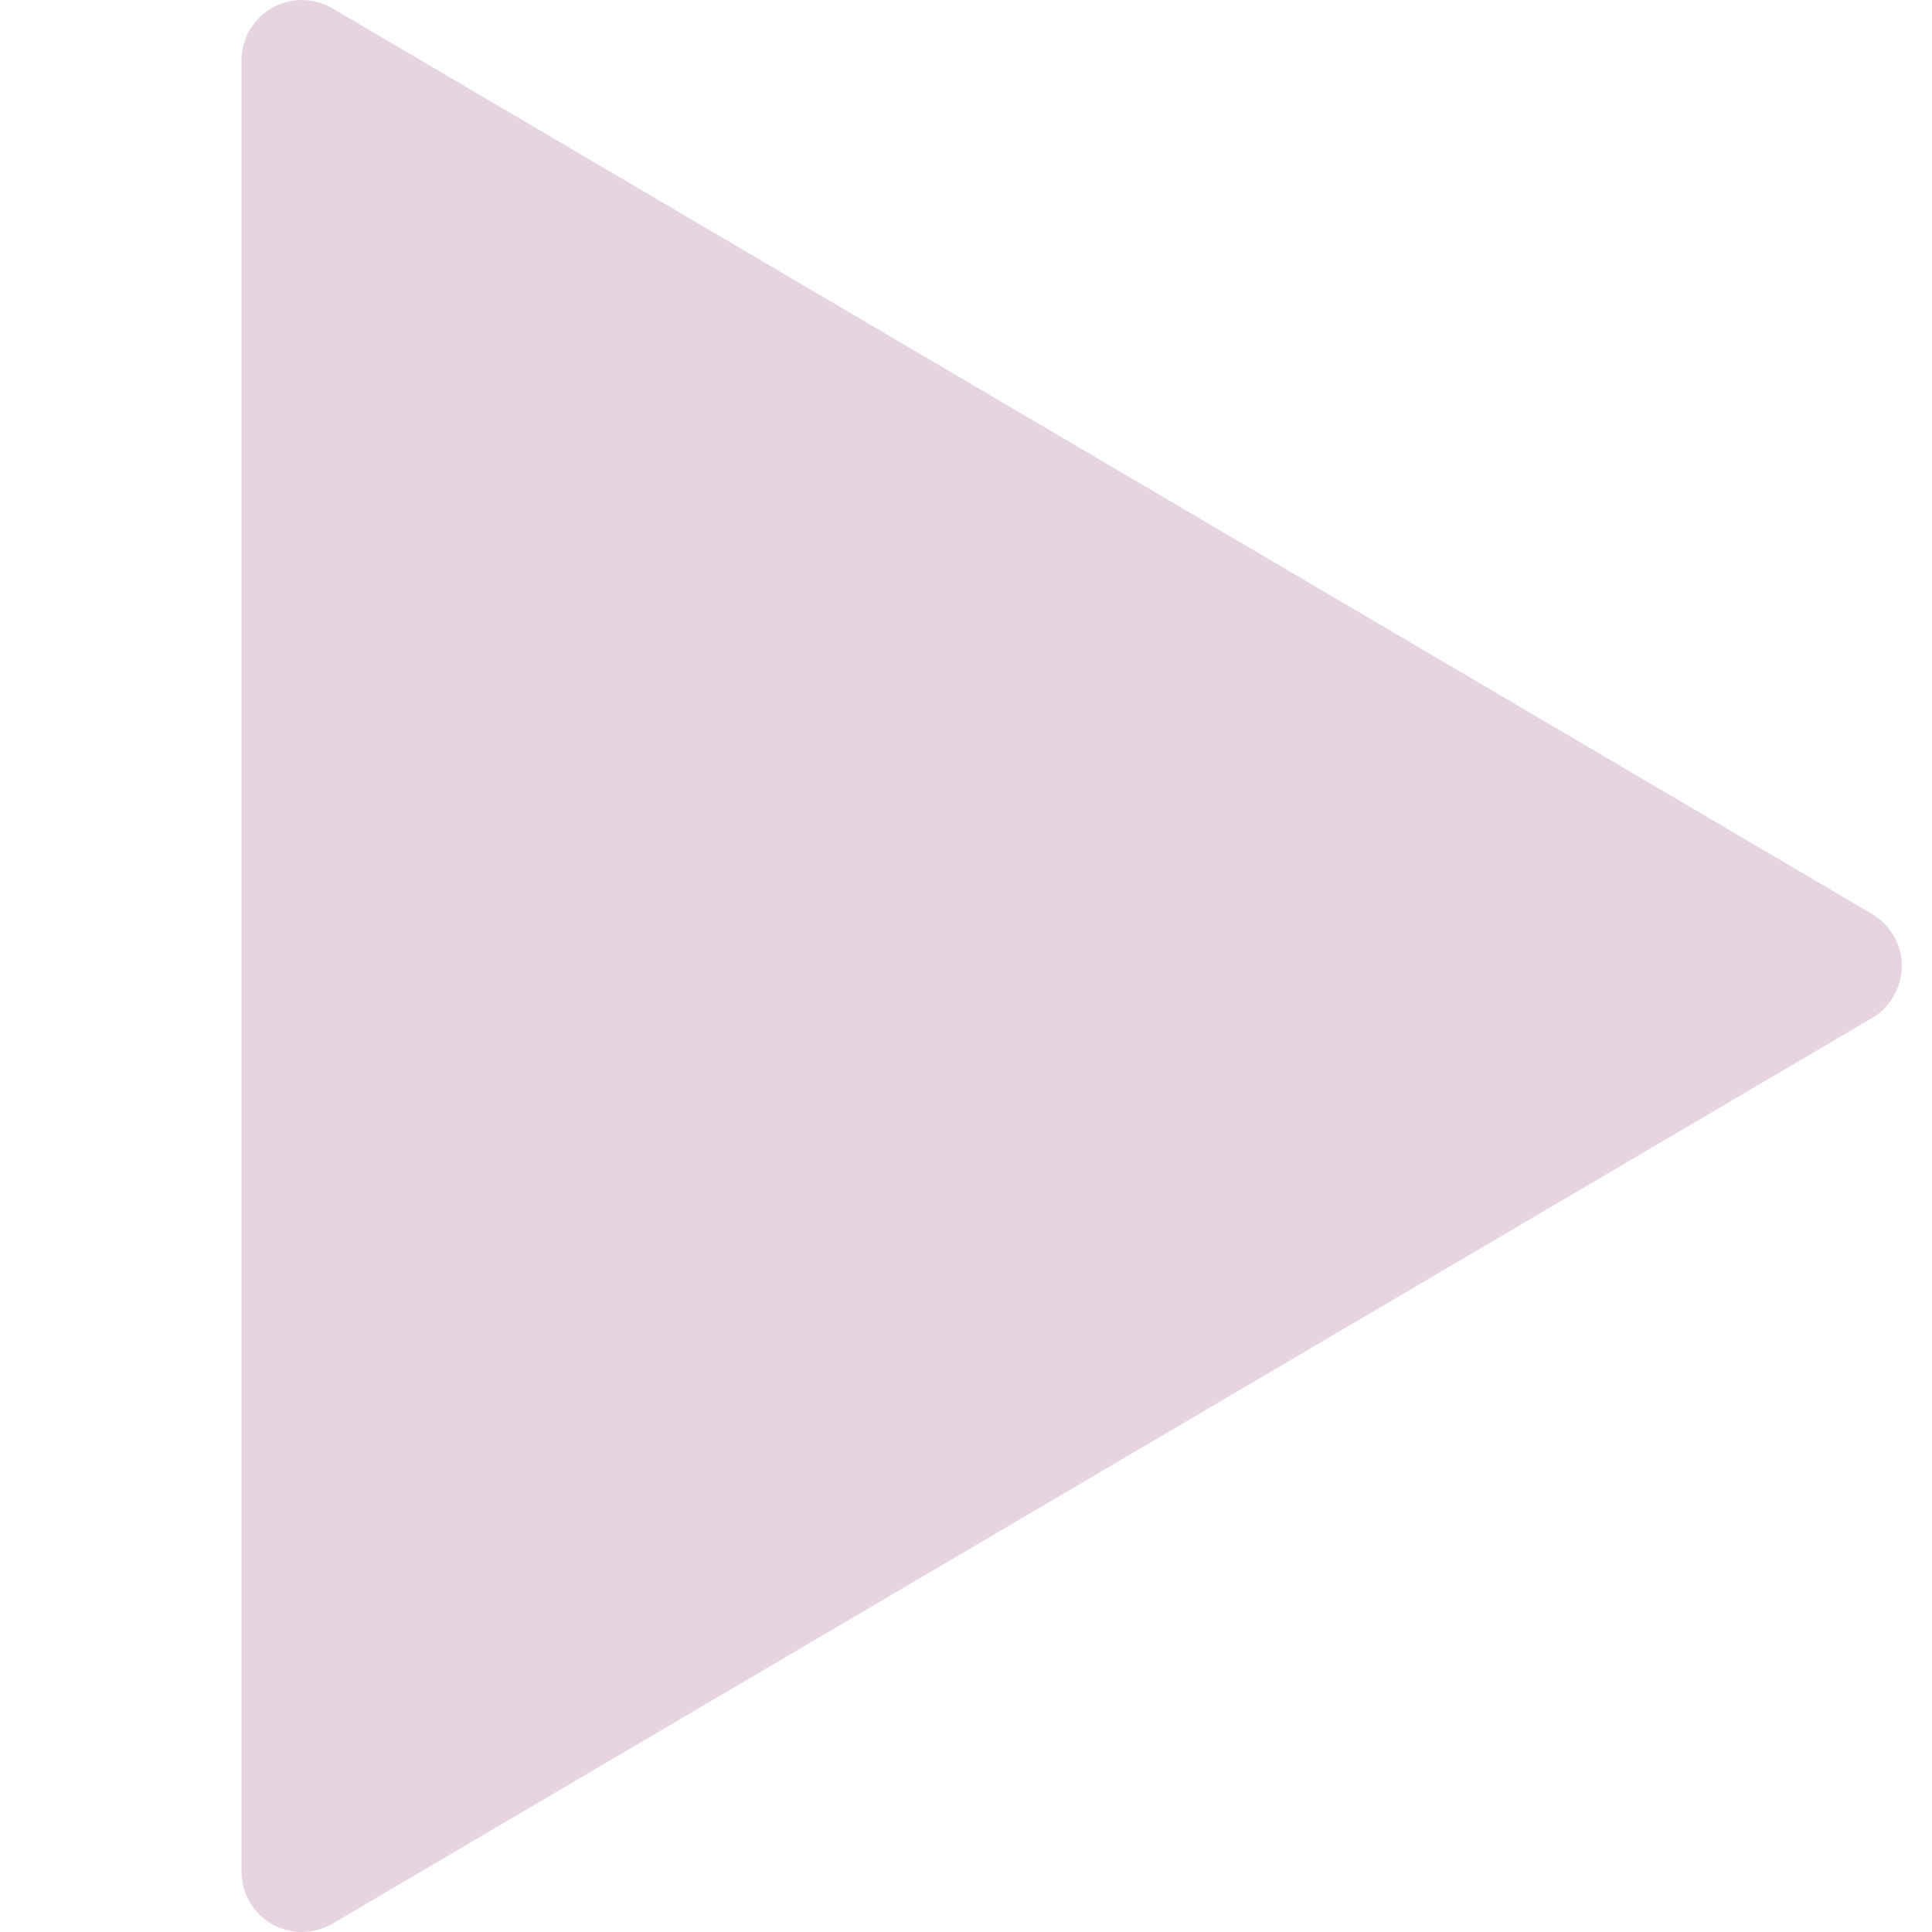
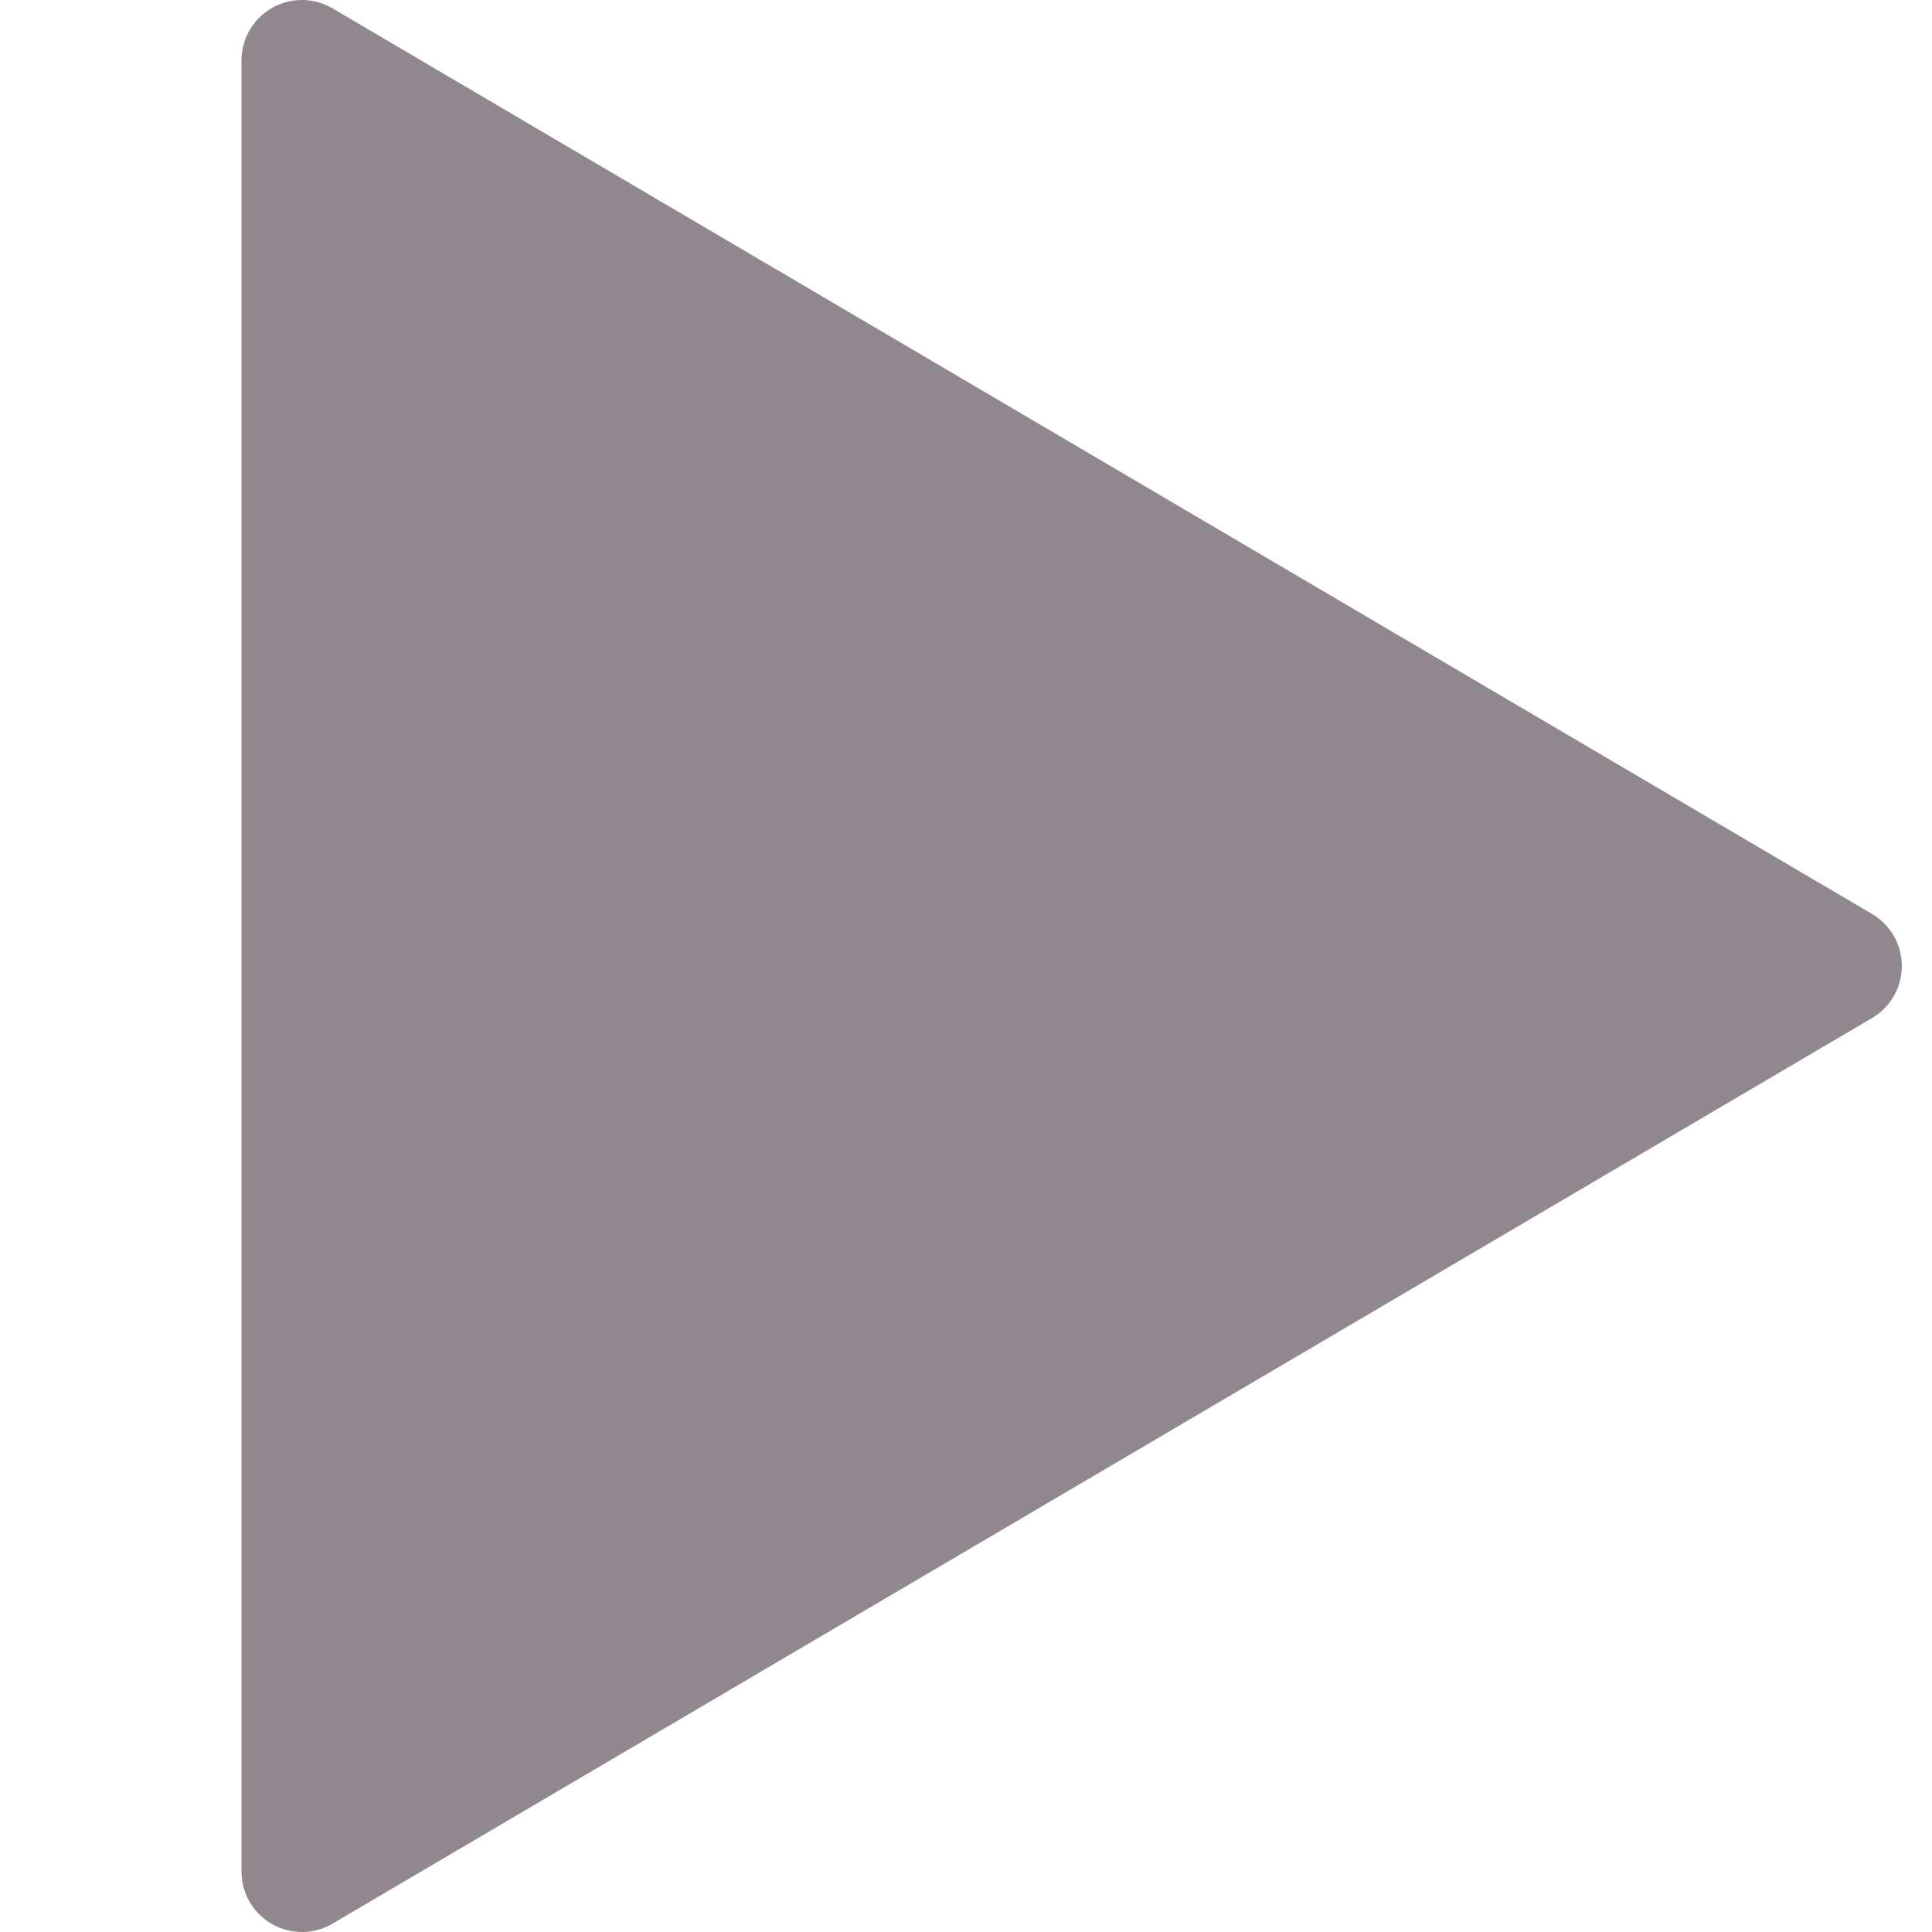
<svg xmlns="http://www.w3.org/2000/svg" width="16" height="16" version="1.1">
-   <path d="m2.5 0.5v15l12.75-7.5z" fill-rule="evenodd" stroke="#e6d5e1" fill="#e6d5e1" stroke-linejoin="round" stroke-width="1px" />
+   <path d="m2.5 0.5v15l12.75-7.5z" fill-rule="evenodd" stroke="#91888f" fill="#91888f" stroke-linejoin="round" stroke-width="1px" />
</svg>
